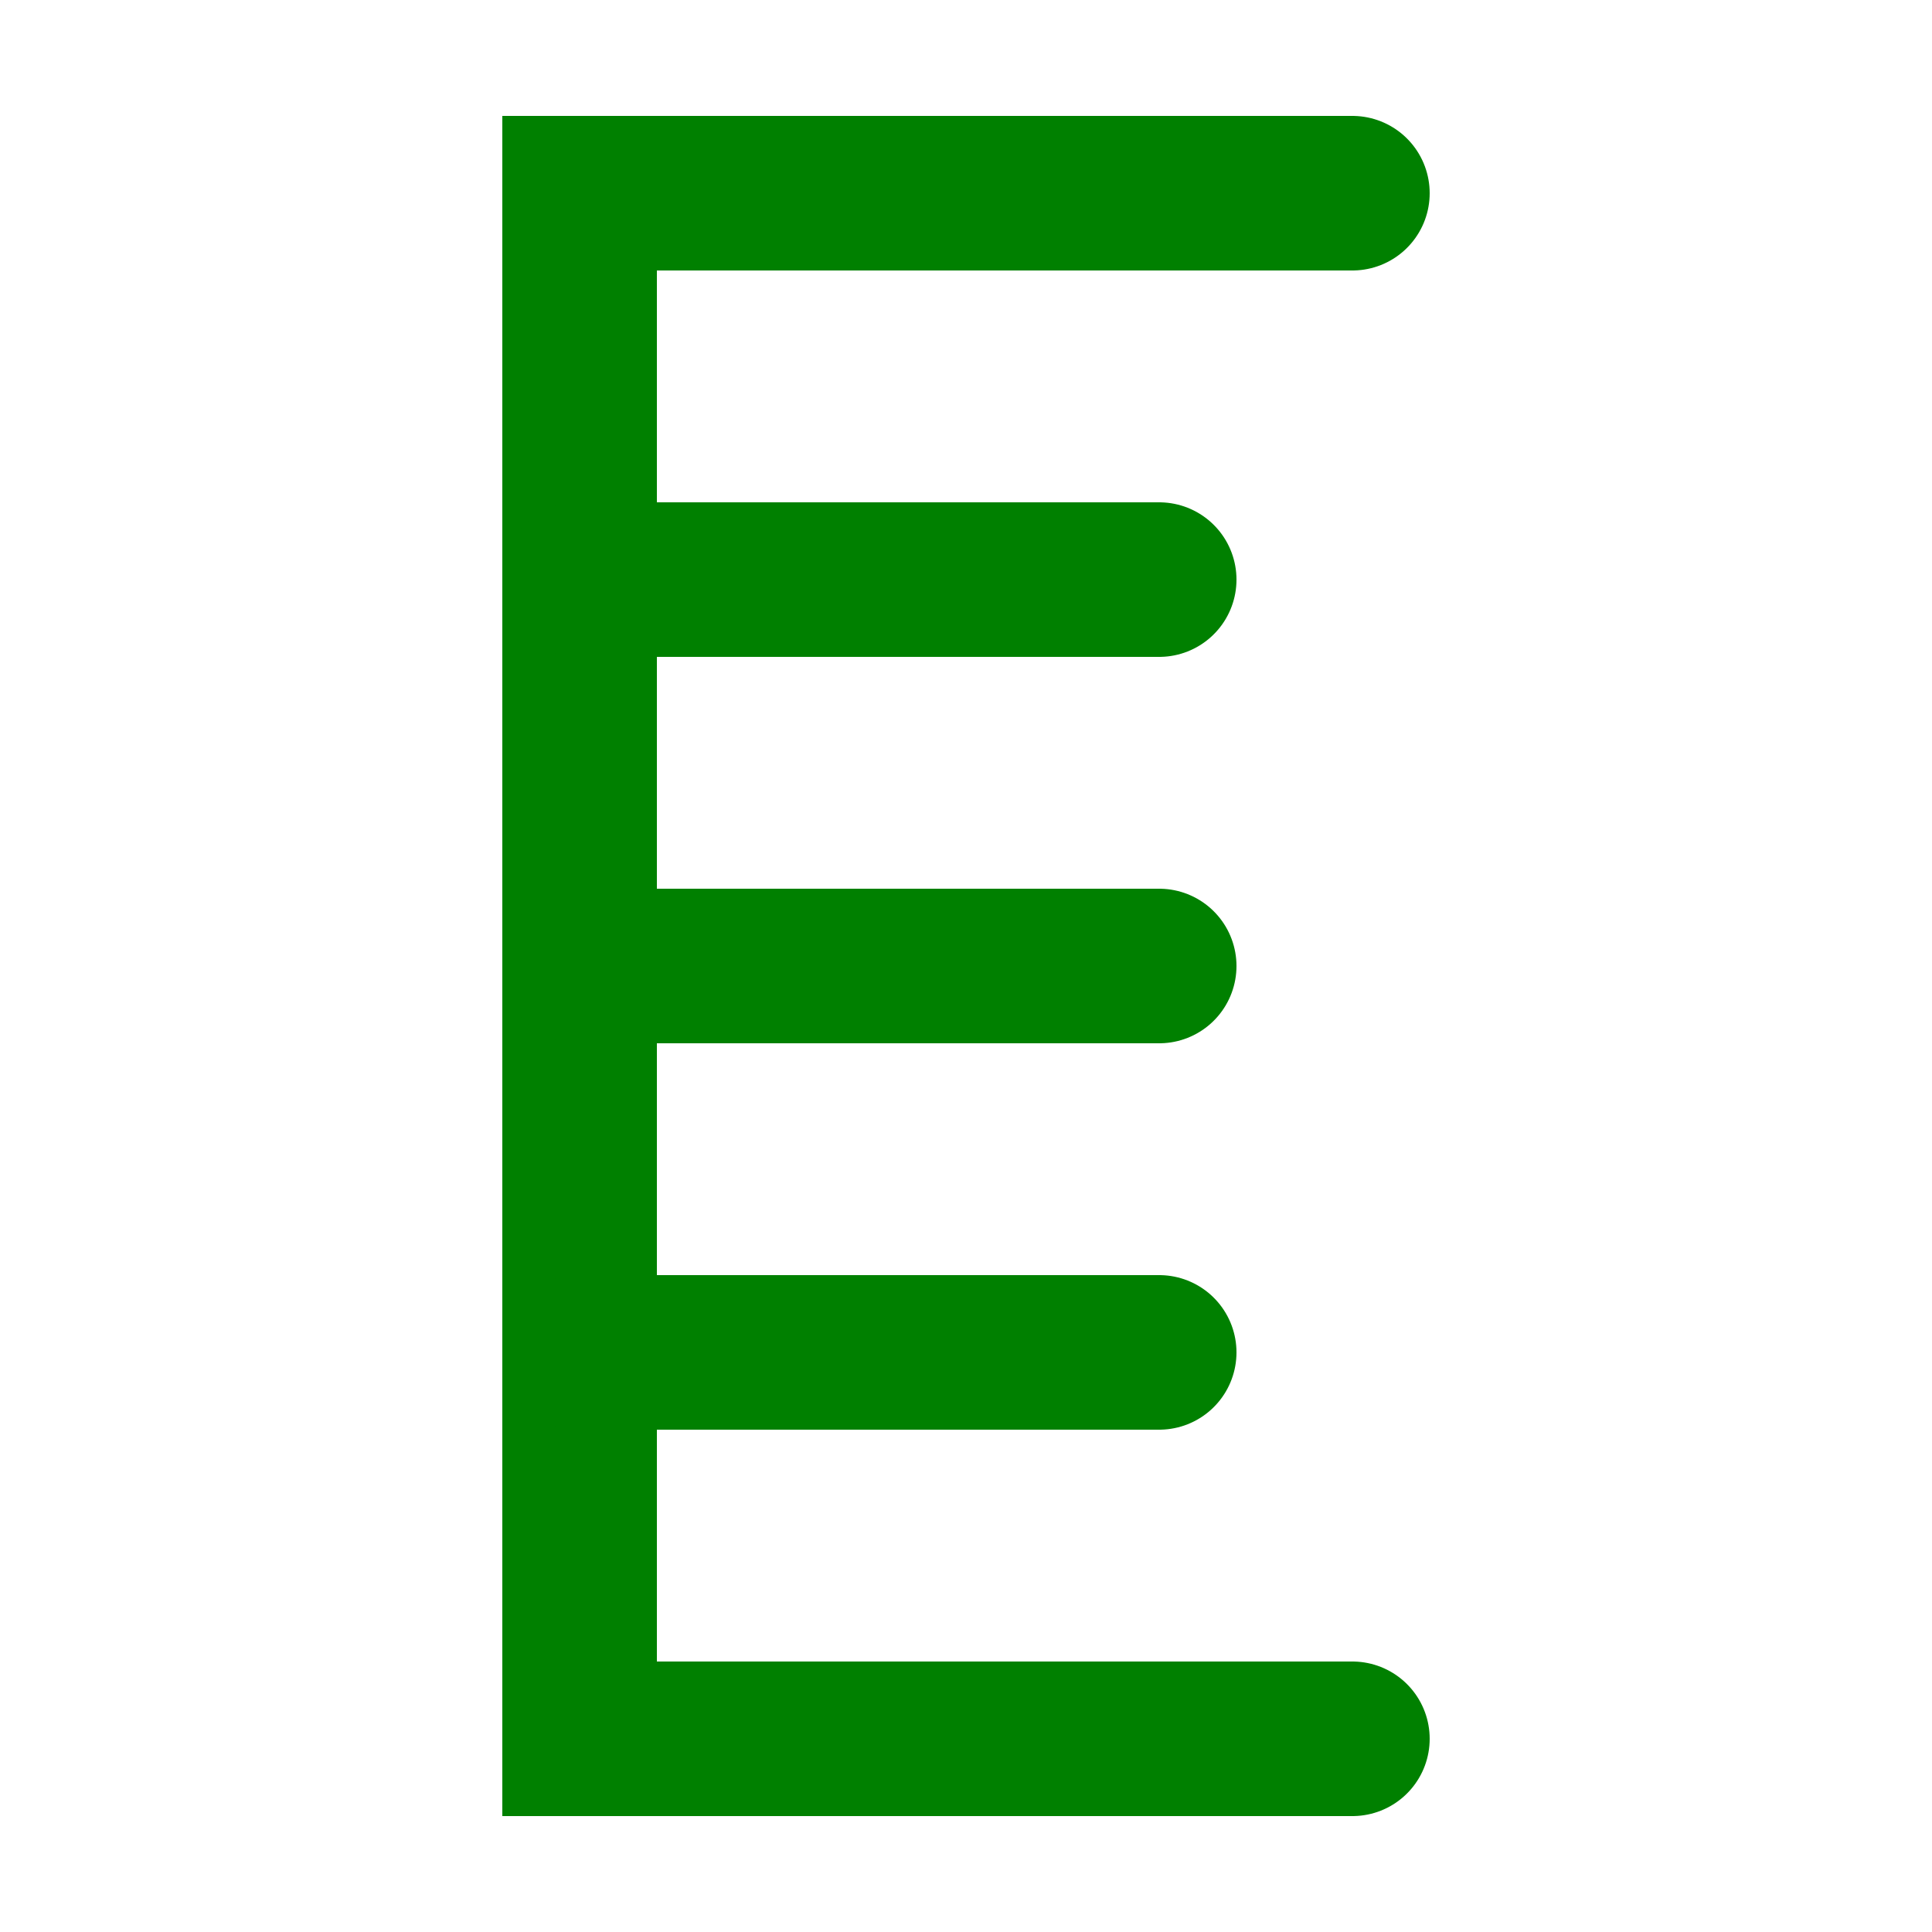
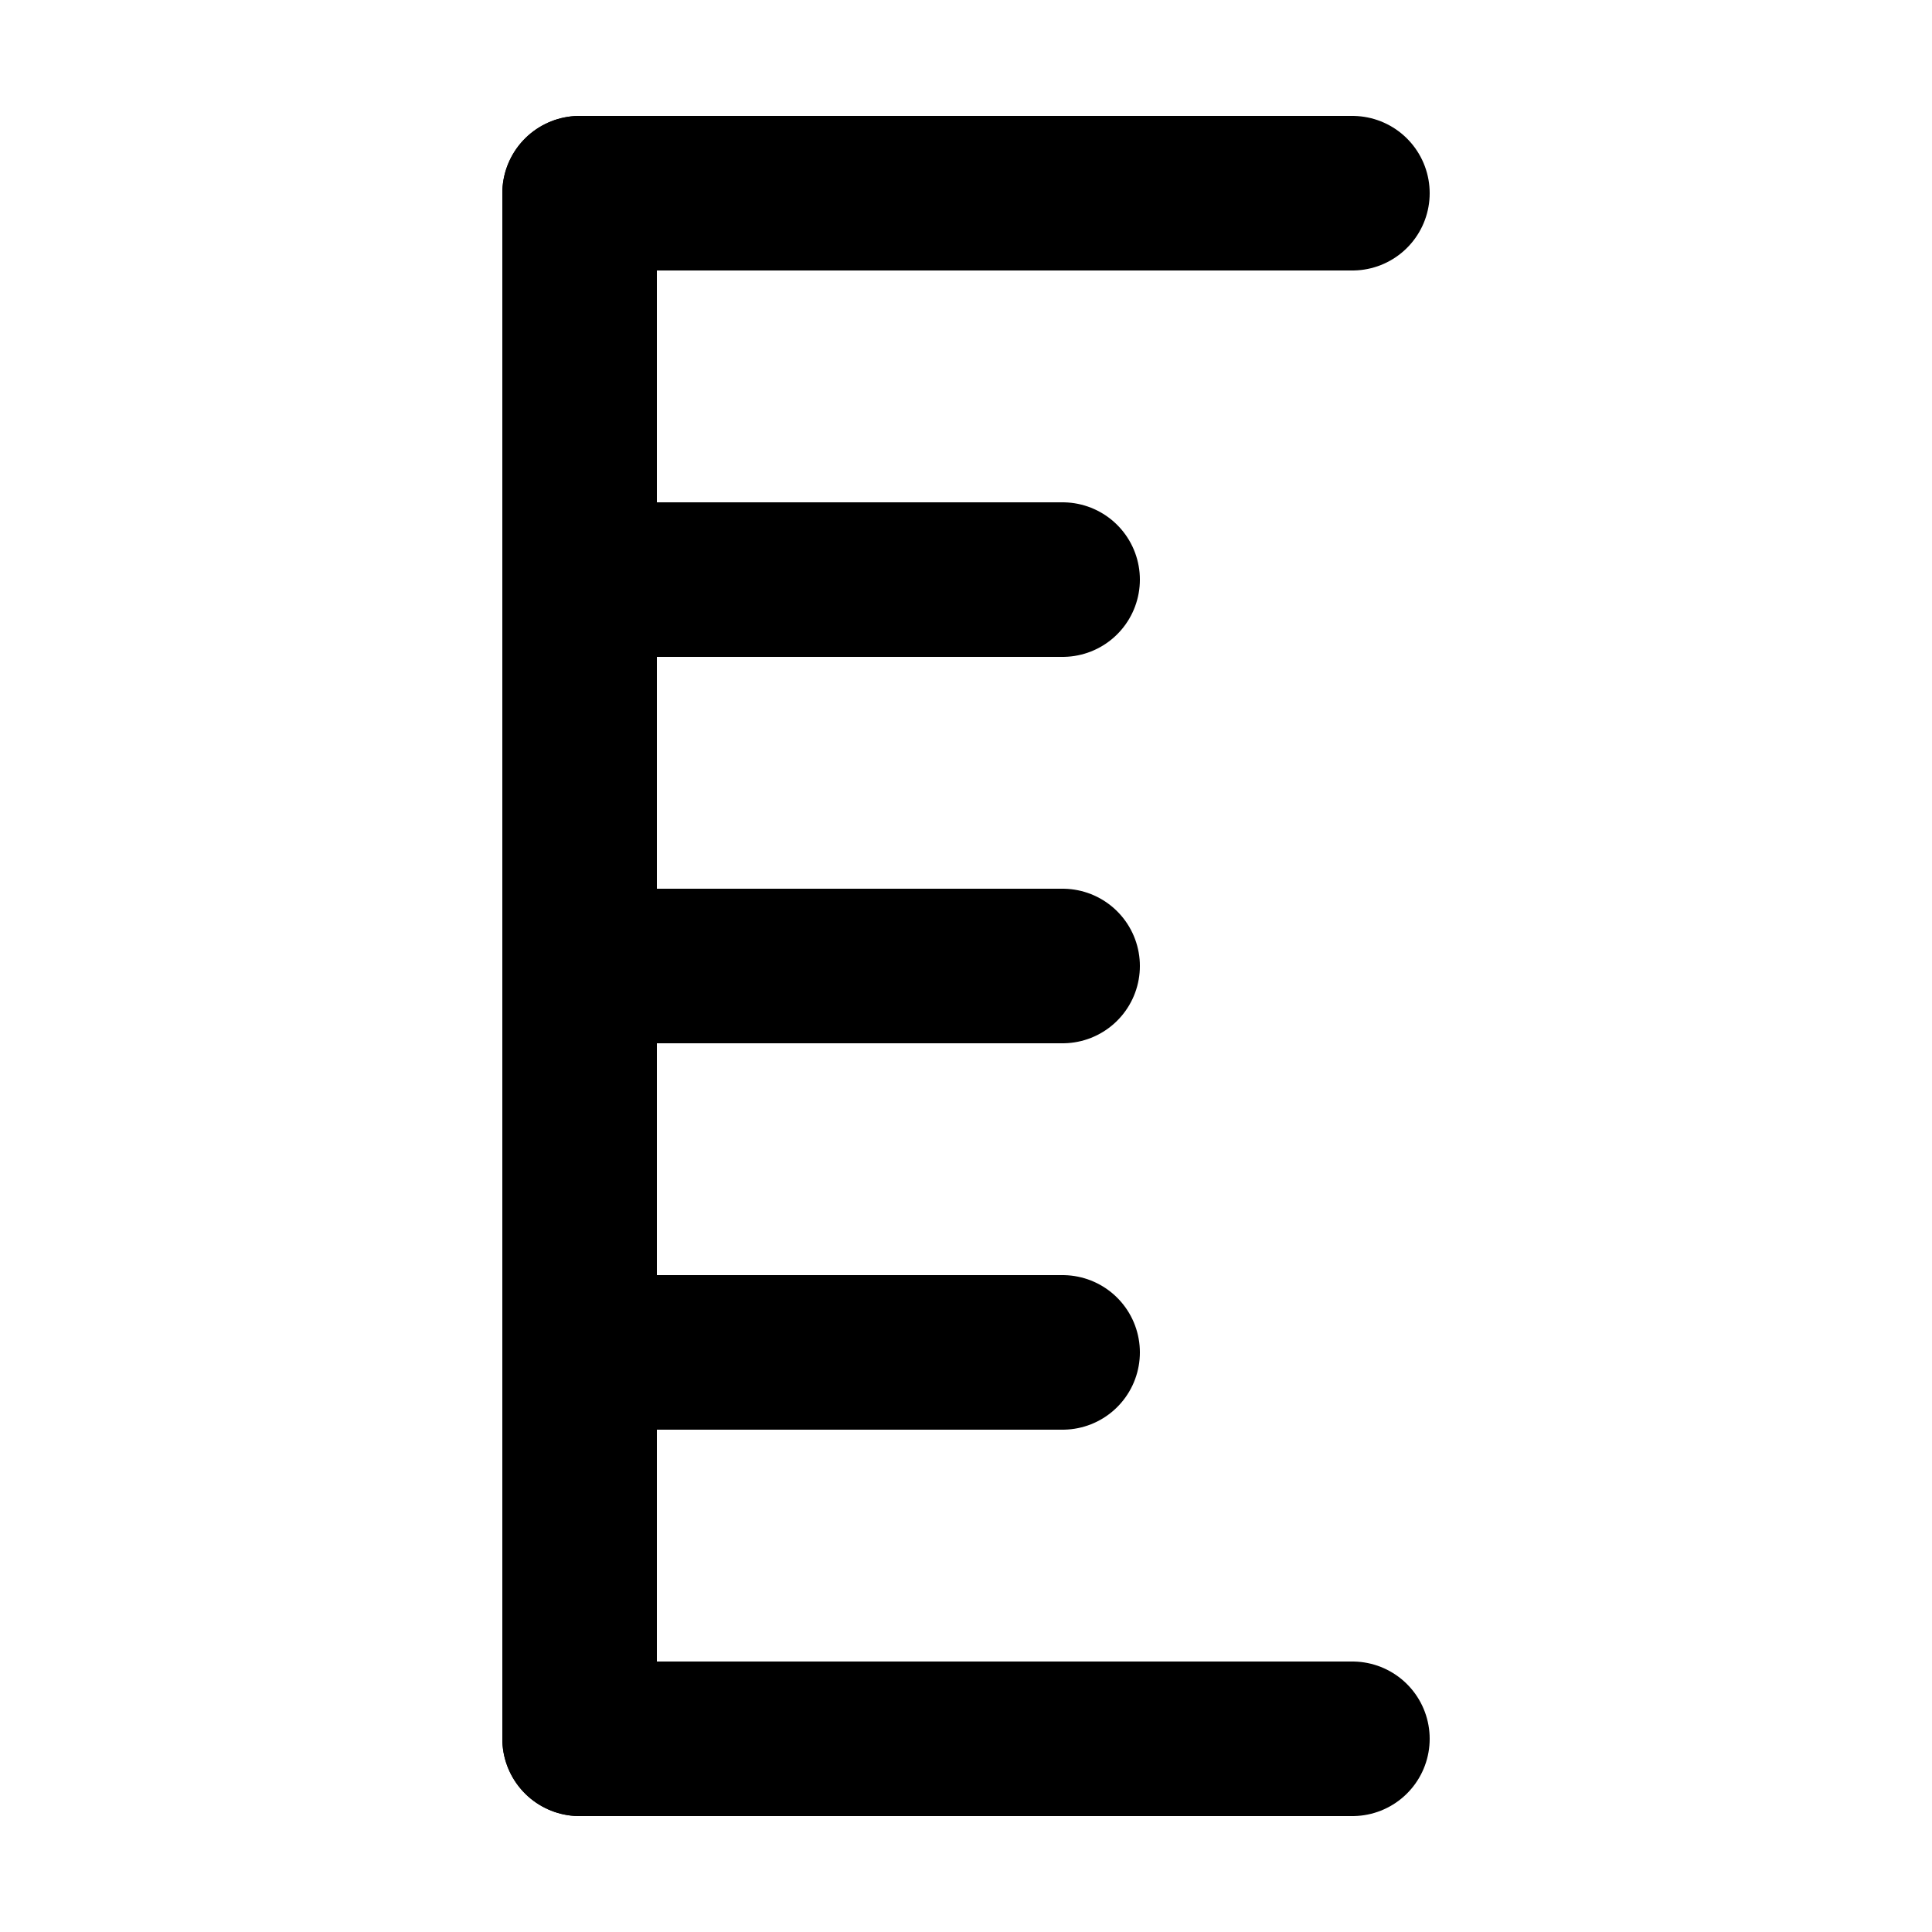
<svg xmlns="http://www.w3.org/2000/svg" width="100" height="100">
-   <g stroke="green" stroke-width="8" stroke-linecap="round" fill="none">
-     <path d="M70,10 L30,10 L30,90 L70,90" />
-     <line x1="30" x2="60" y1="30" y2="30" />
-     <line x1="30" x2="60" y1="50" y2="50" />
-     <line x1="30" x2="60" y1="70" y2="70" />
+   <g stroke="black" stroke-width="8" stroke-linecap="round" fill="none">
+     <line x1="30" x2="30" y1="10" y2="90" />
+     <line x1="30" x2="70" y1="10" y2="10" />
+     <line x1="30" x2="55" y1="30" y2="30" />
+     <line x1="30" x2="55" y1="50" y2="50" />
+     <line x1="30" x2="55" y1="70" y2="70" />
+     <line x1="30" x2="70" y1="90" y2="90" />
  </g>
</svg>
